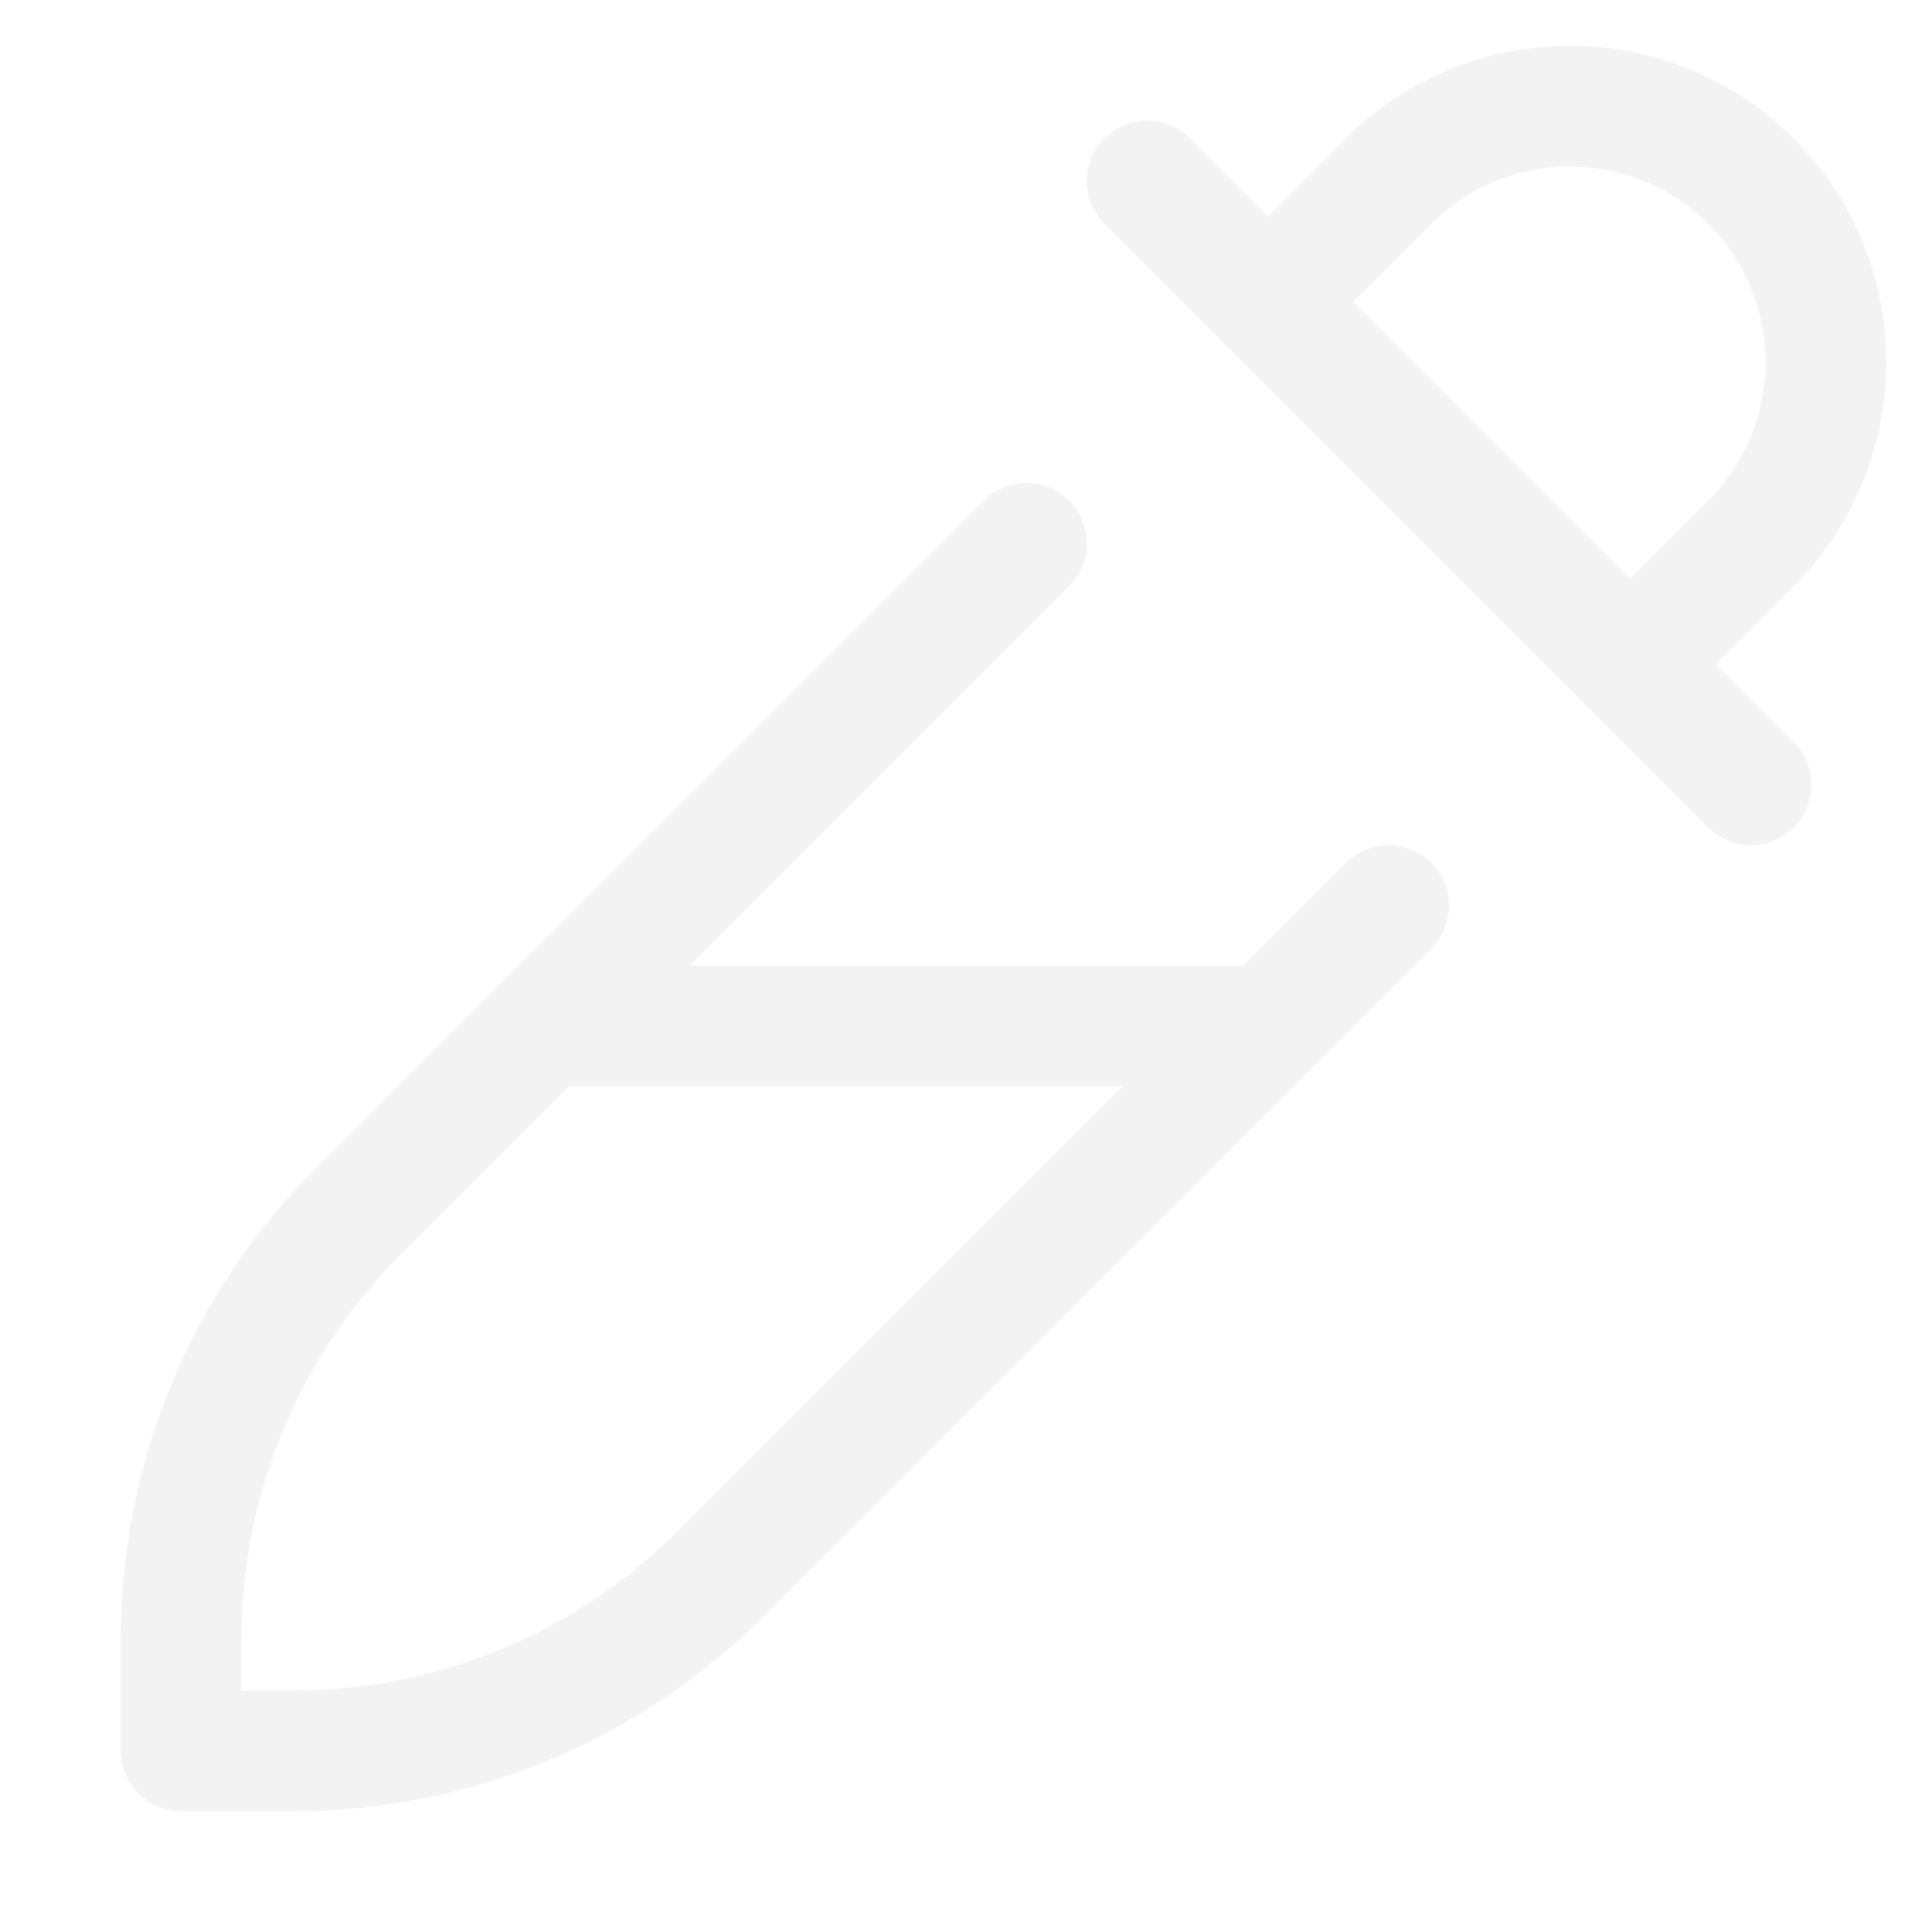
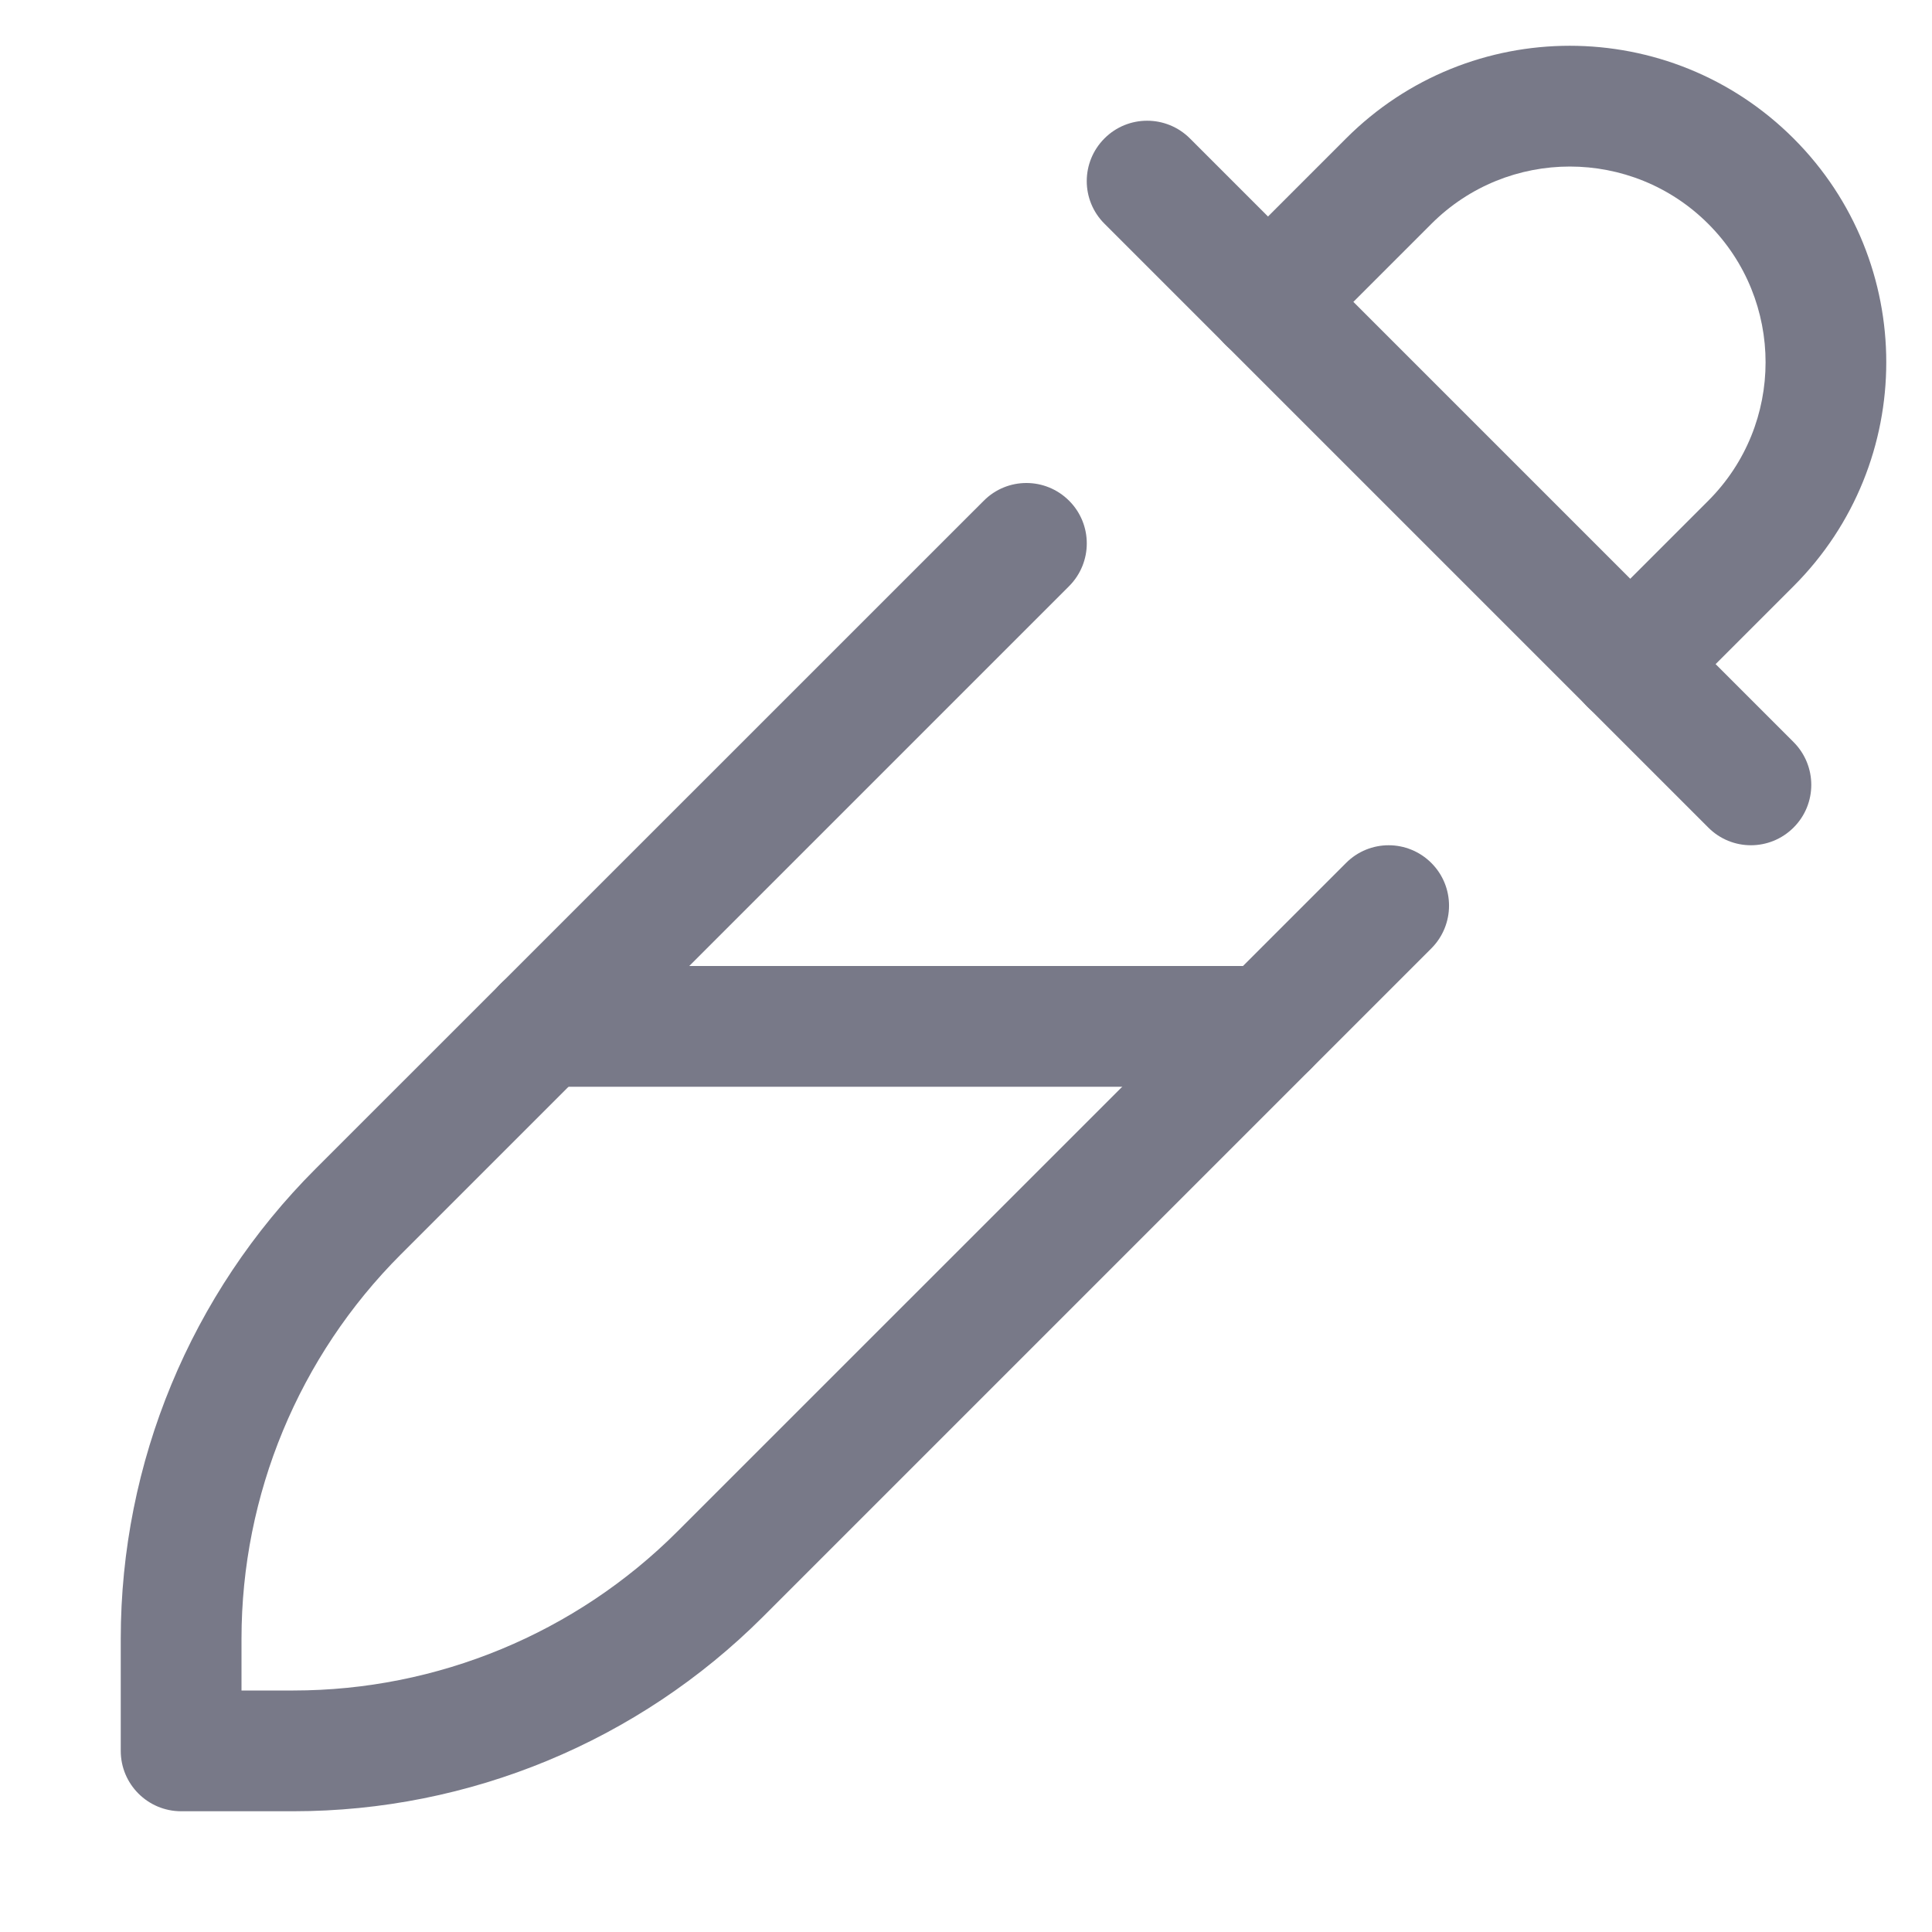
<svg xmlns="http://www.w3.org/2000/svg" width="16" height="16" viewBox="0 0 16 16" fill="none">
-   <path d="M11.147 7.147C11.342 6.951 11.658 6.951 11.854 7.147C12.049 7.342 12.049 7.658 11.854 7.854L6.319 13.389C5.287 14.42 3.888 15 2.429 15H1.5C1.224 15 1 14.776 1 14.5V13.572C1 12.113 1.58 10.713 2.611 9.682L8.147 4.147C8.342 3.951 8.658 3.951 8.854 4.147C9.049 4.342 9.049 4.658 8.854 4.854L3.319 10.389C2.475 11.233 2 12.378 2 13.572V14H2.429C3.622 14 4.768 13.526 5.611 12.682L11.147 7.147ZM11.147 1.147C12.17 0.123 13.83 0.123 14.854 1.147C15.877 2.17 15.877 3.83 14.854 4.854L13.854 5.854C13.658 6.049 13.342 6.049 13.147 5.854C12.951 5.658 12.951 5.342 13.147 5.147L14.147 4.147C14.78 3.514 14.78 2.487 14.147 1.854C13.514 1.221 12.487 1.221 11.854 1.854L10.854 2.854C10.658 3.049 10.342 3.049 10.147 2.854C9.951 2.658 9.951 2.342 10.147 2.147L11.147 1.147Z" fill="#F3F3F4" />
-   <path d="M10.5 8C10.776 8 11 8.224 11 8.5C11 8.776 10.776 9 10.5 9H4.5C4.224 9 4 8.776 4 8.5C4 8.224 4.224 8 4.5 8H10.5Z" fill="#F3F3F4" />
-   <path d="M9.147 1.146C9.342 0.951 9.658 0.951 9.854 1.146L14.854 6.146C15.049 6.342 15.049 6.658 14.854 6.853C14.658 7.049 14.342 7.049 14.147 6.853L9.147 1.853C8.951 1.658 8.951 1.342 9.147 1.146Z" fill="#F3F3F4" />
+   <path d="M11.147 7.147C11.342 6.951 11.658 6.951 11.854 7.147C12.049 7.342 12.049 7.658 11.854 7.854L6.319 13.389C5.287 14.42 3.888 15 2.429 15H1.5C1.224 15 1 14.776 1 14.5V13.572C1 12.113 1.58 10.713 2.611 9.682L8.147 4.147C8.342 3.951 8.658 3.951 8.854 4.147C9.049 4.342 9.049 4.658 8.854 4.854L3.319 10.389C2.475 11.233 2 12.378 2 13.572V14H2.429C3.622 14 4.768 13.526 5.611 12.682L11.147 7.147ZM11.147 1.147C12.17 0.123 13.83 0.123 14.854 1.147C15.877 2.17 15.877 3.83 14.854 4.854L13.854 5.854C13.658 6.049 13.342 6.049 13.147 5.854C12.951 5.658 12.951 5.342 13.147 5.147L14.147 4.147C14.78 3.514 14.78 2.487 14.147 1.854C13.514 1.221 12.487 1.221 11.854 1.854L10.854 2.854C10.658 3.049 10.342 3.049 10.147 2.854C9.951 2.658 9.951 2.342 10.147 2.147L11.147 1.147Z" fill="#787988" />
+   <path d="M10.5 8C10.776 8 11 8.224 11 8.5C11 8.776 10.776 9 10.5 9H4.5C4.224 9 4 8.776 4 8.5C4 8.224 4.224 8 4.5 8H10.5Z" fill="#787988" />
+   <path d="M9.147 1.146C9.342 0.951 9.658 0.951 9.854 1.146L14.854 6.146C15.049 6.342 15.049 6.658 14.854 6.853C14.658 7.049 14.342 7.049 14.147 6.853L9.147 1.853C8.951 1.658 8.951 1.342 9.147 1.146Z" fill="#787988" />
</svg>
